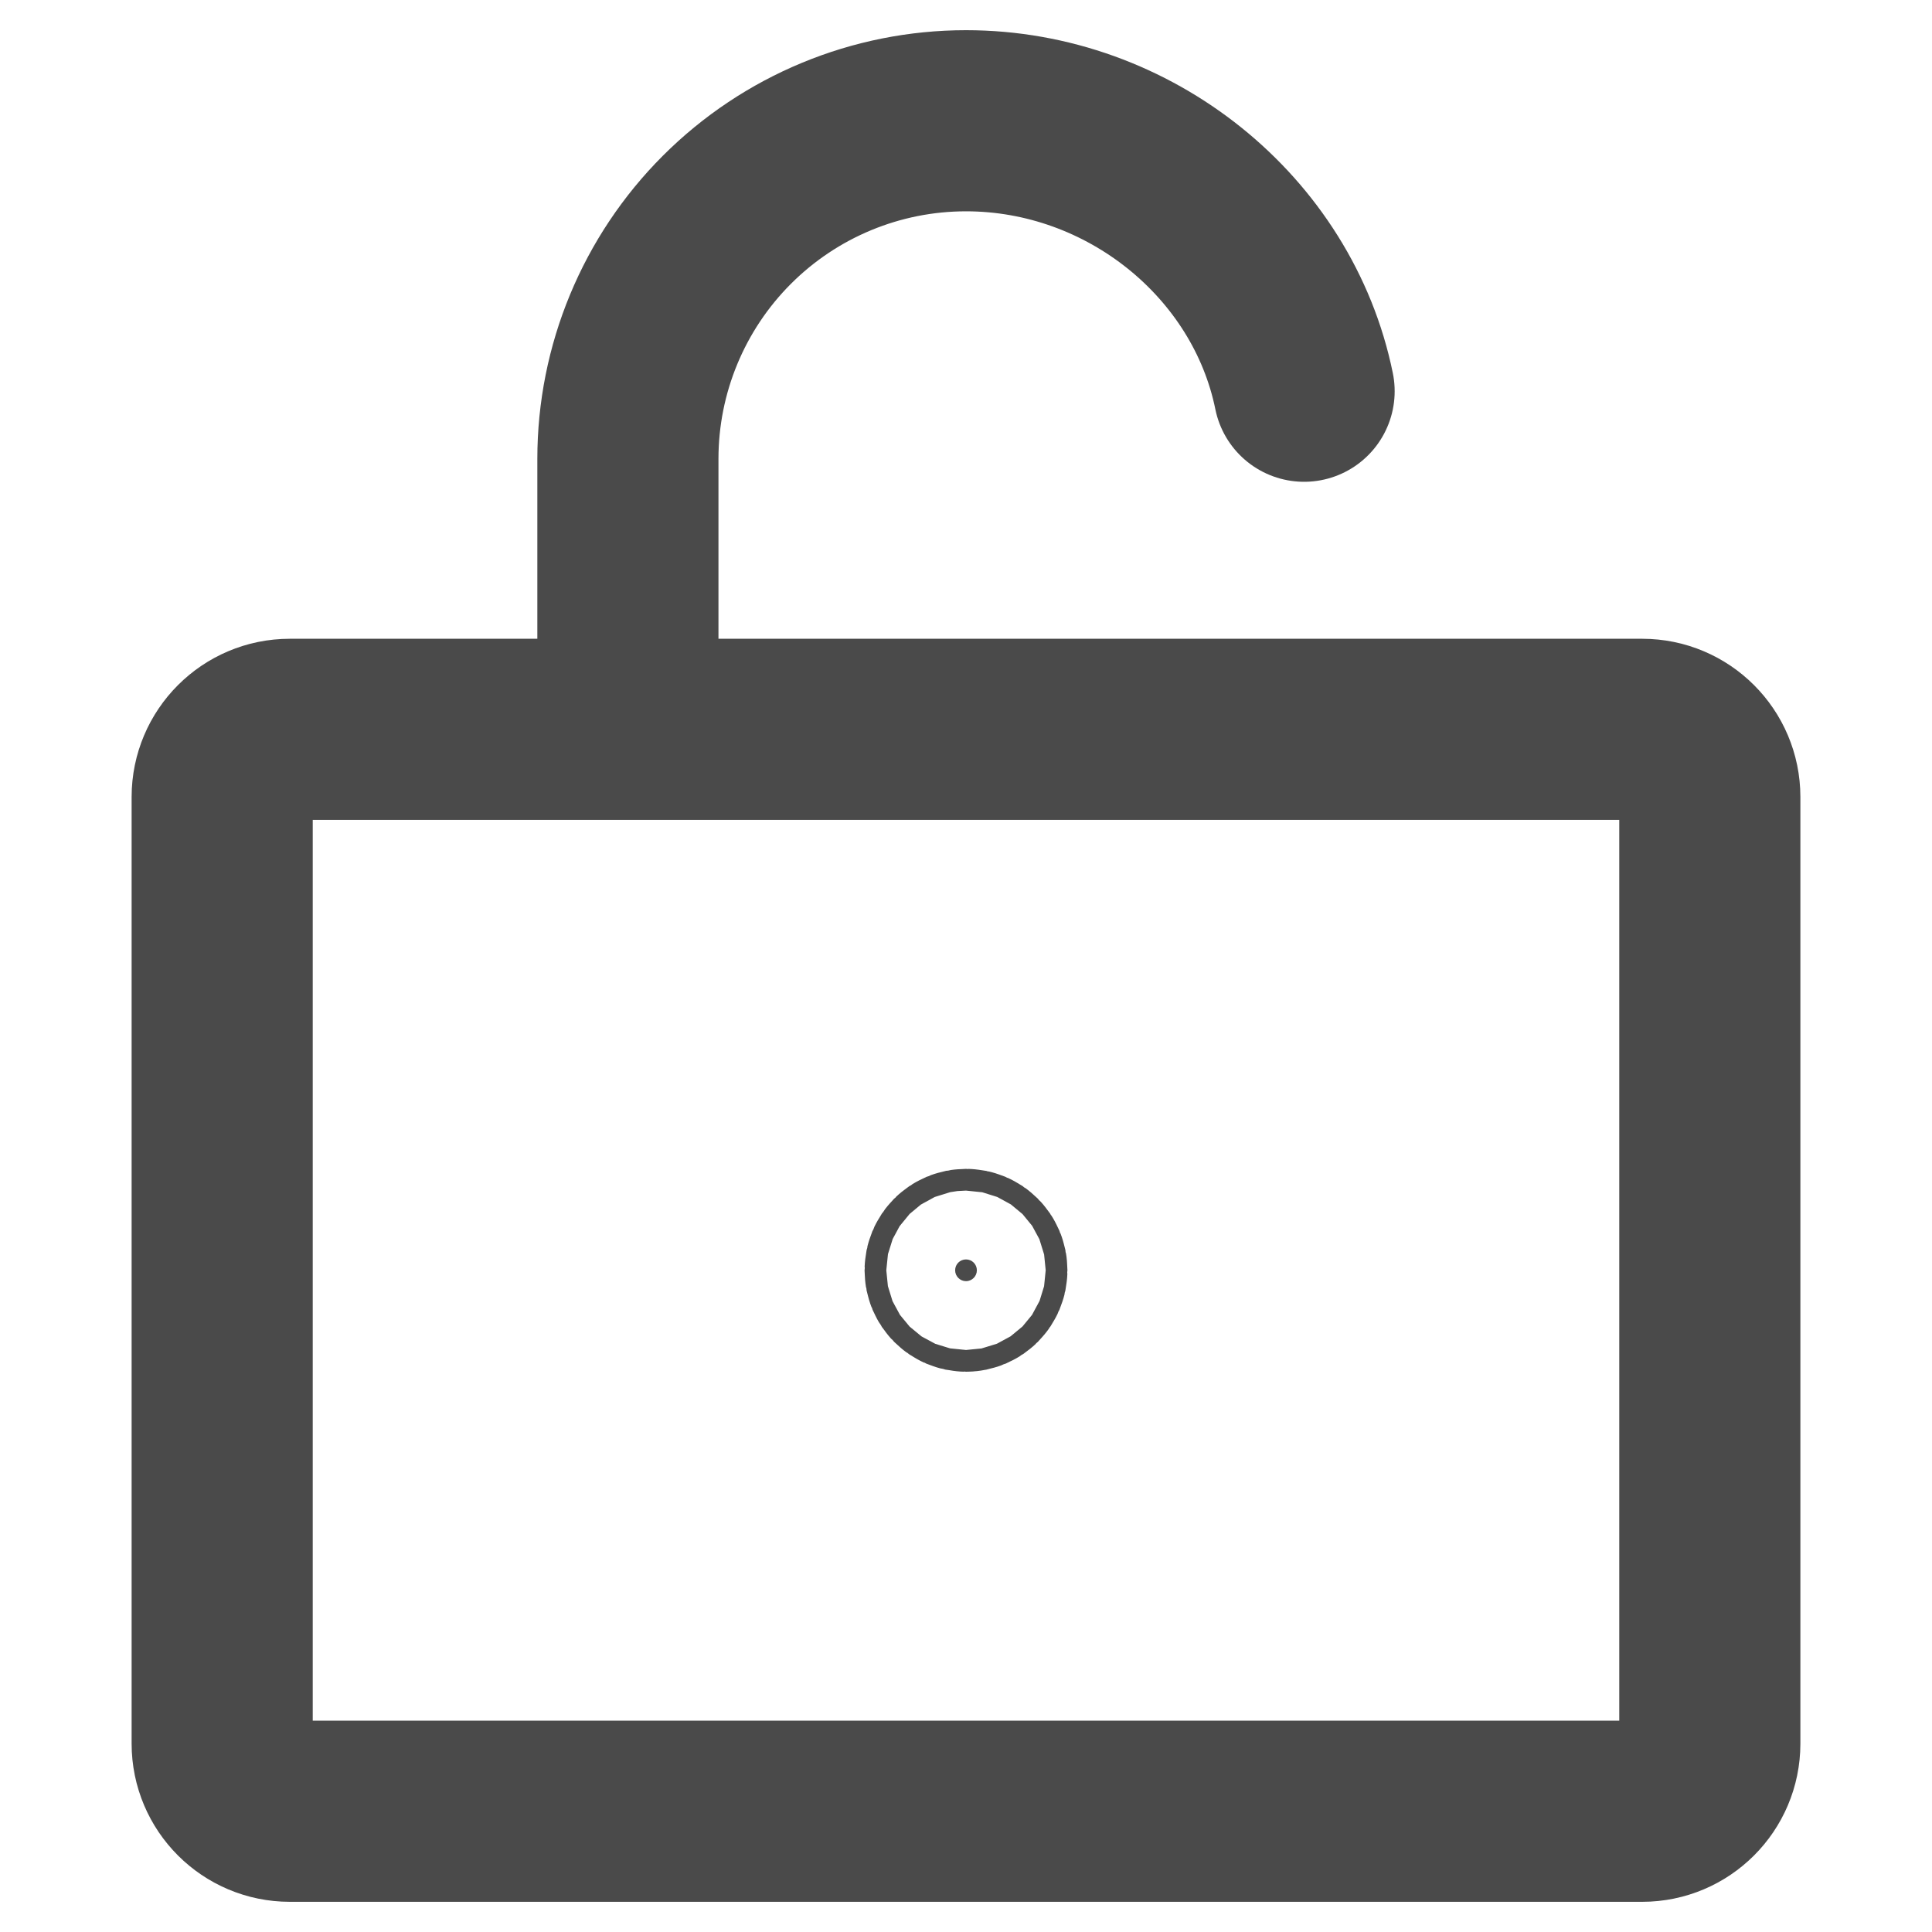
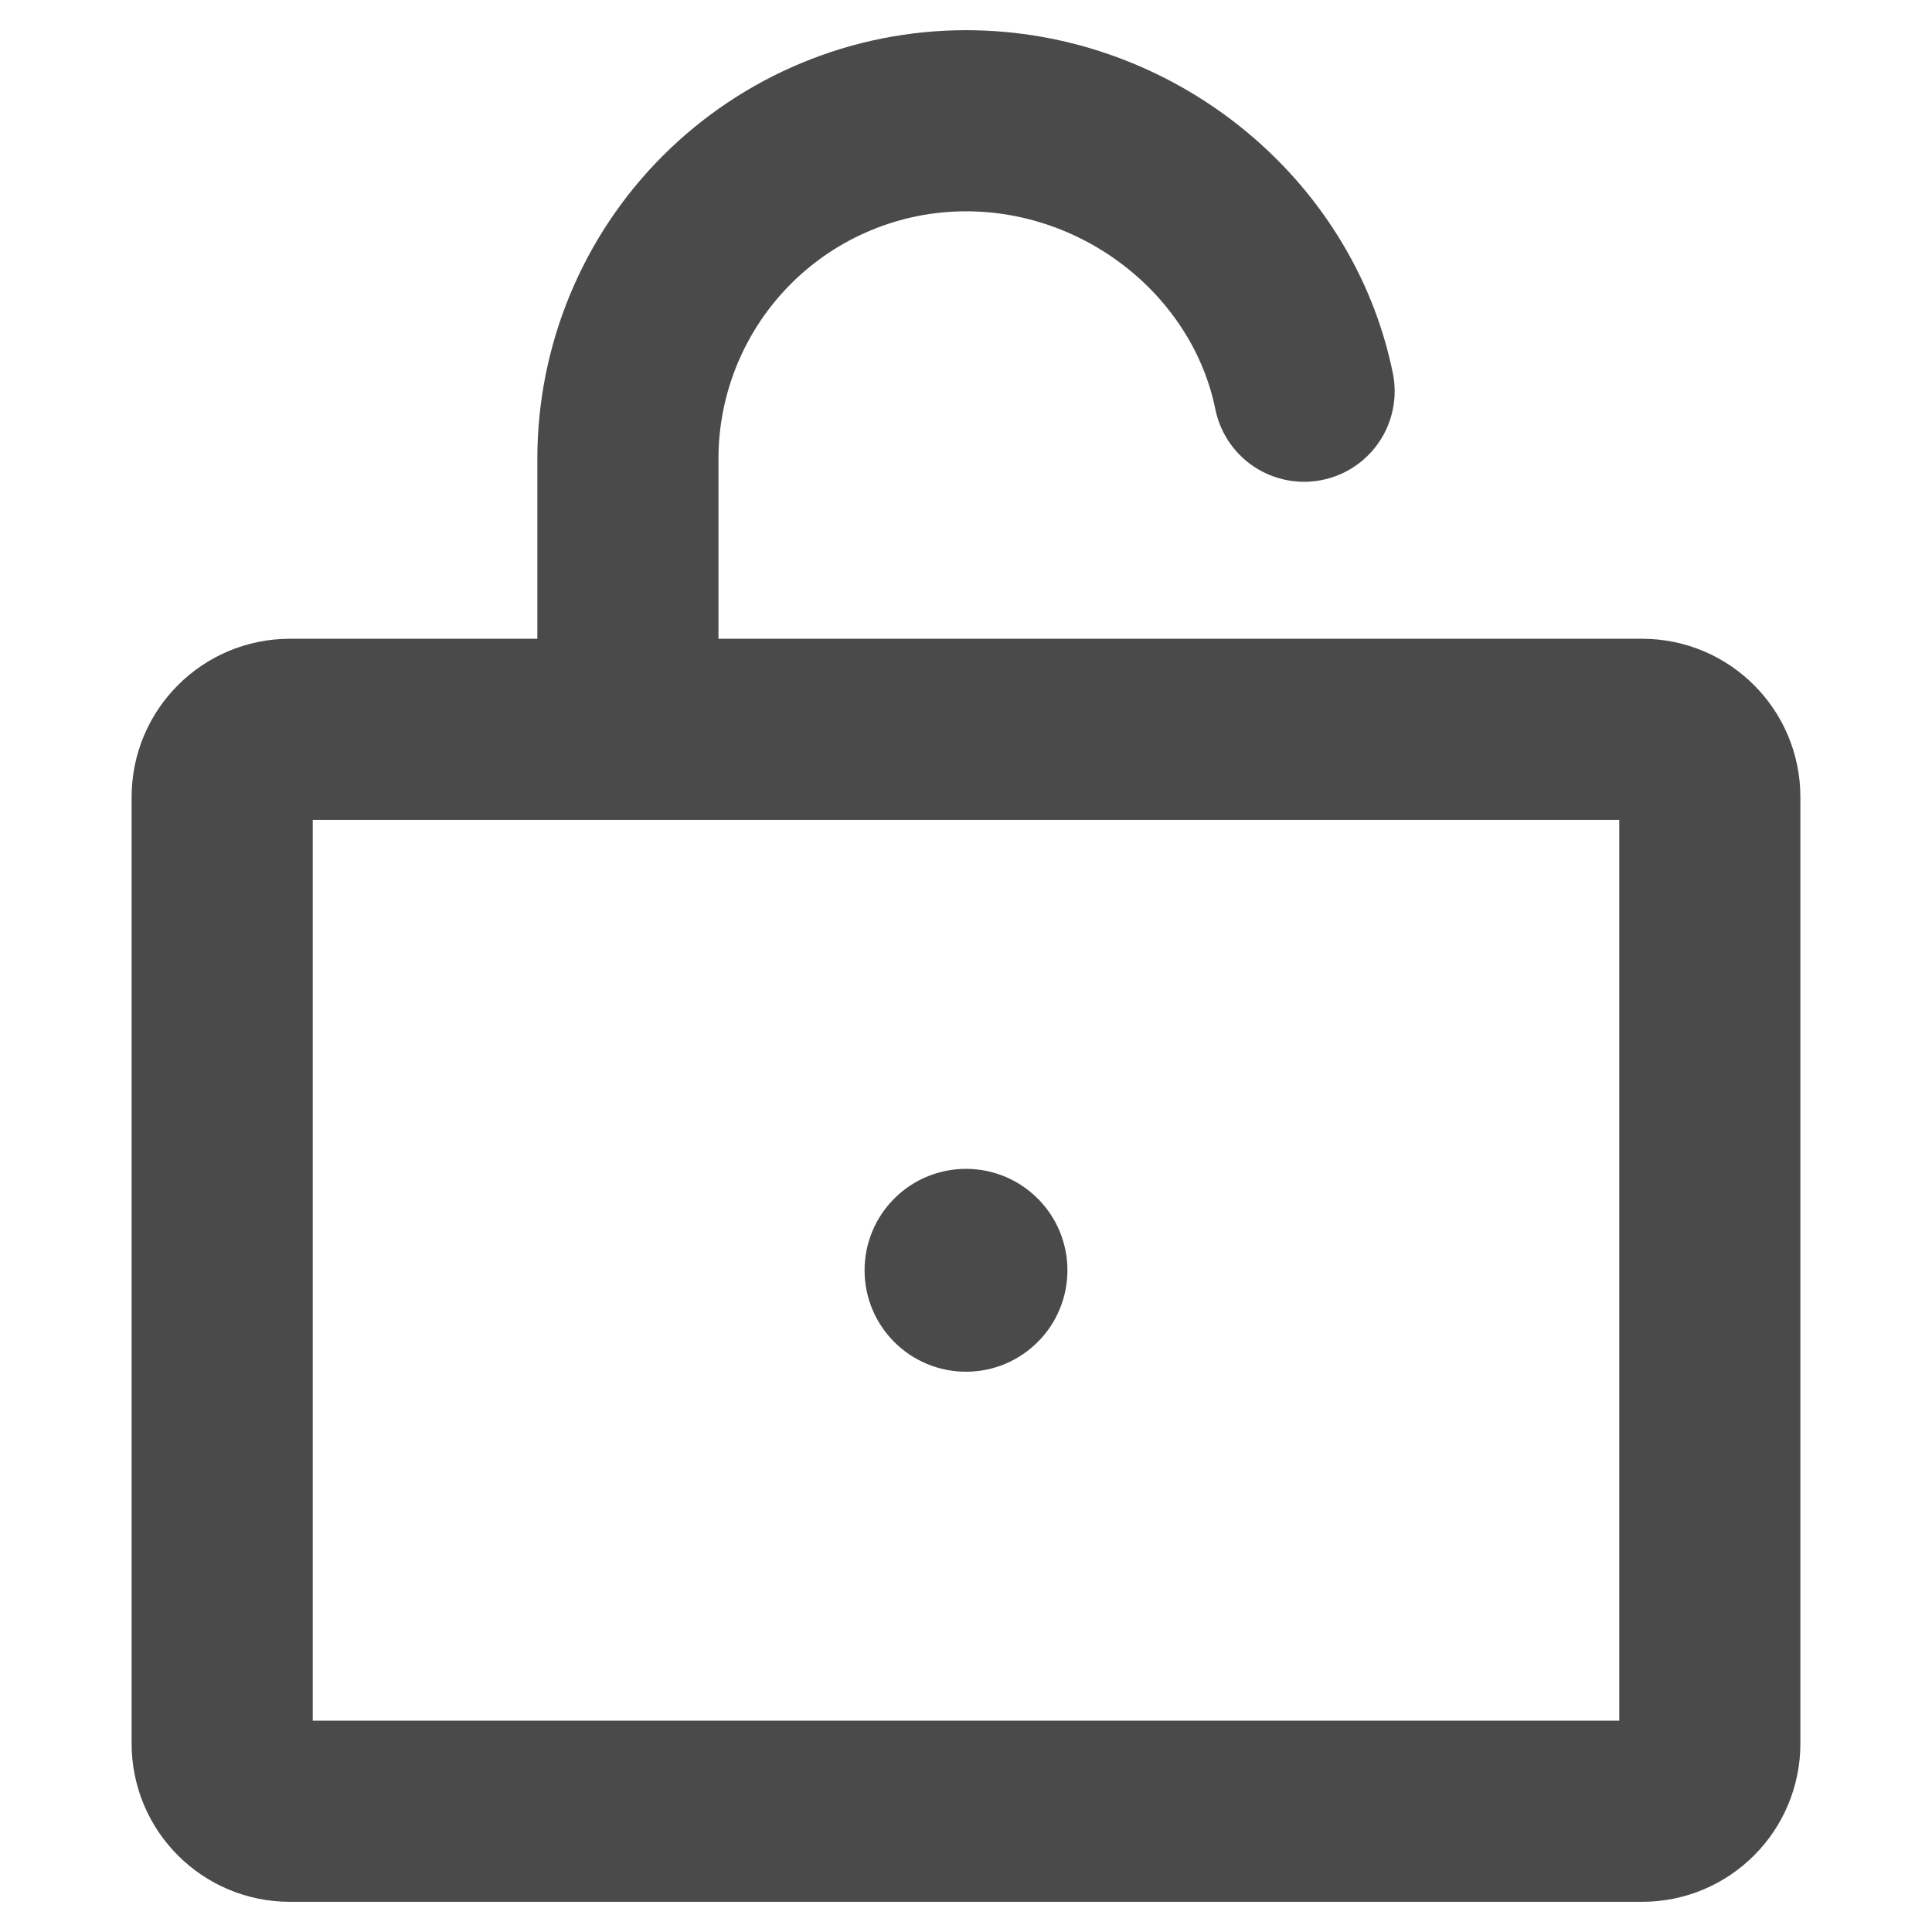
<svg xmlns="http://www.w3.org/2000/svg" preserveAspectRatio="none" overflow="visible" style="display: block;" width="16" height="16" viewBox="0 0 16 16" fill="none">
  <g id="system-lock-open">
-     <path id="Vector" d="M8 10.43C8.05 10.43 8.09 10.47 8.09 10.52C8.09 10.569 8.05 10.61 8 10.61C7.95 10.61 7.91 10.569 7.91 10.52C7.91 10.47 7.95 10.43 8 10.43Z" fill="#4A4A4A" stroke="#4A4A4A" stroke-width="1.5" />
+     <circle cx="8" cy="10.52" r="0.84" fill="#4A4A4A" />
    <path id="Vector_2" d="M5.2 6.04V3.8C5.2 3.057 5.495 2.345 6.02 1.82C6.545 1.295 7.257 1 8 1C9.354 1 10.54 1.962 10.8 3.24M2.4 6.04H13.6C13.909 6.04 14.16 6.291 14.16 6.6V14.44C14.16 14.749 13.909 15 13.6 15H2.4C2.091 15 1.84 14.749 1.84 14.44V6.6C1.84 6.291 2.091 6.04 2.4 6.04Z" stroke="#4A4A4A" stroke-width="1.5" stroke-linecap="round" stroke-linejoin="round" />
  </g>
</svg>
